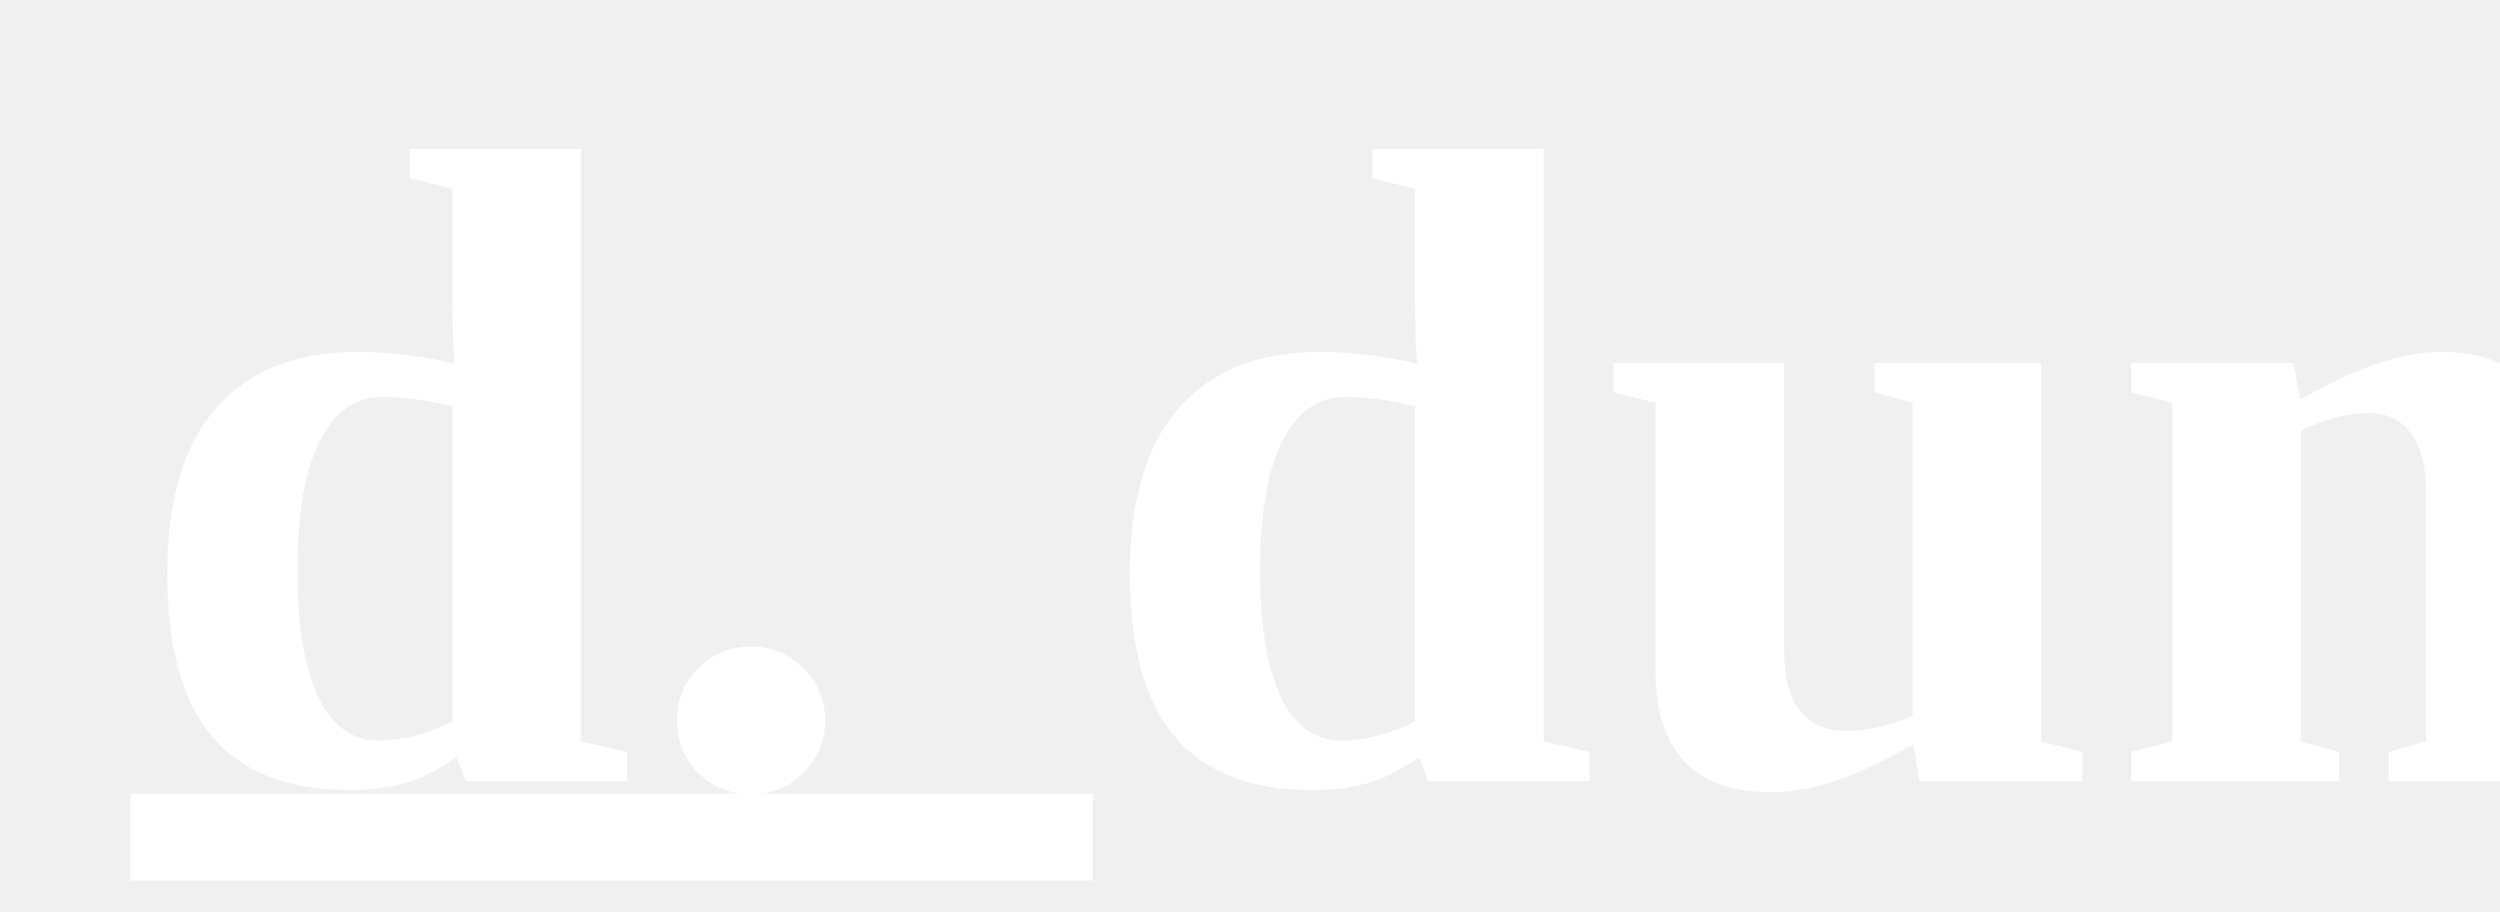
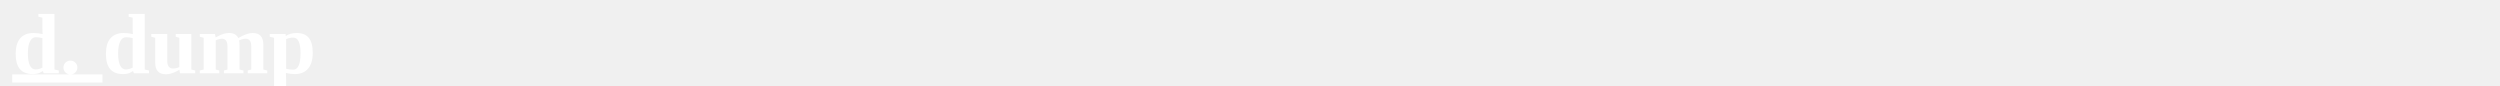
- <svg xmlns="http://www.w3.org/2000/svg" height="35" width="96">
+ <svg xmlns="http://www.w3.org/2000/svg" height="35" width="1024">
  <text x="5" y="30" fill="#ffffff" font-size="35" font-weight="bold" text-decoration="underline">d.
    <tspan fill="#ffffff">dump</tspan>
  </text>
</svg>
